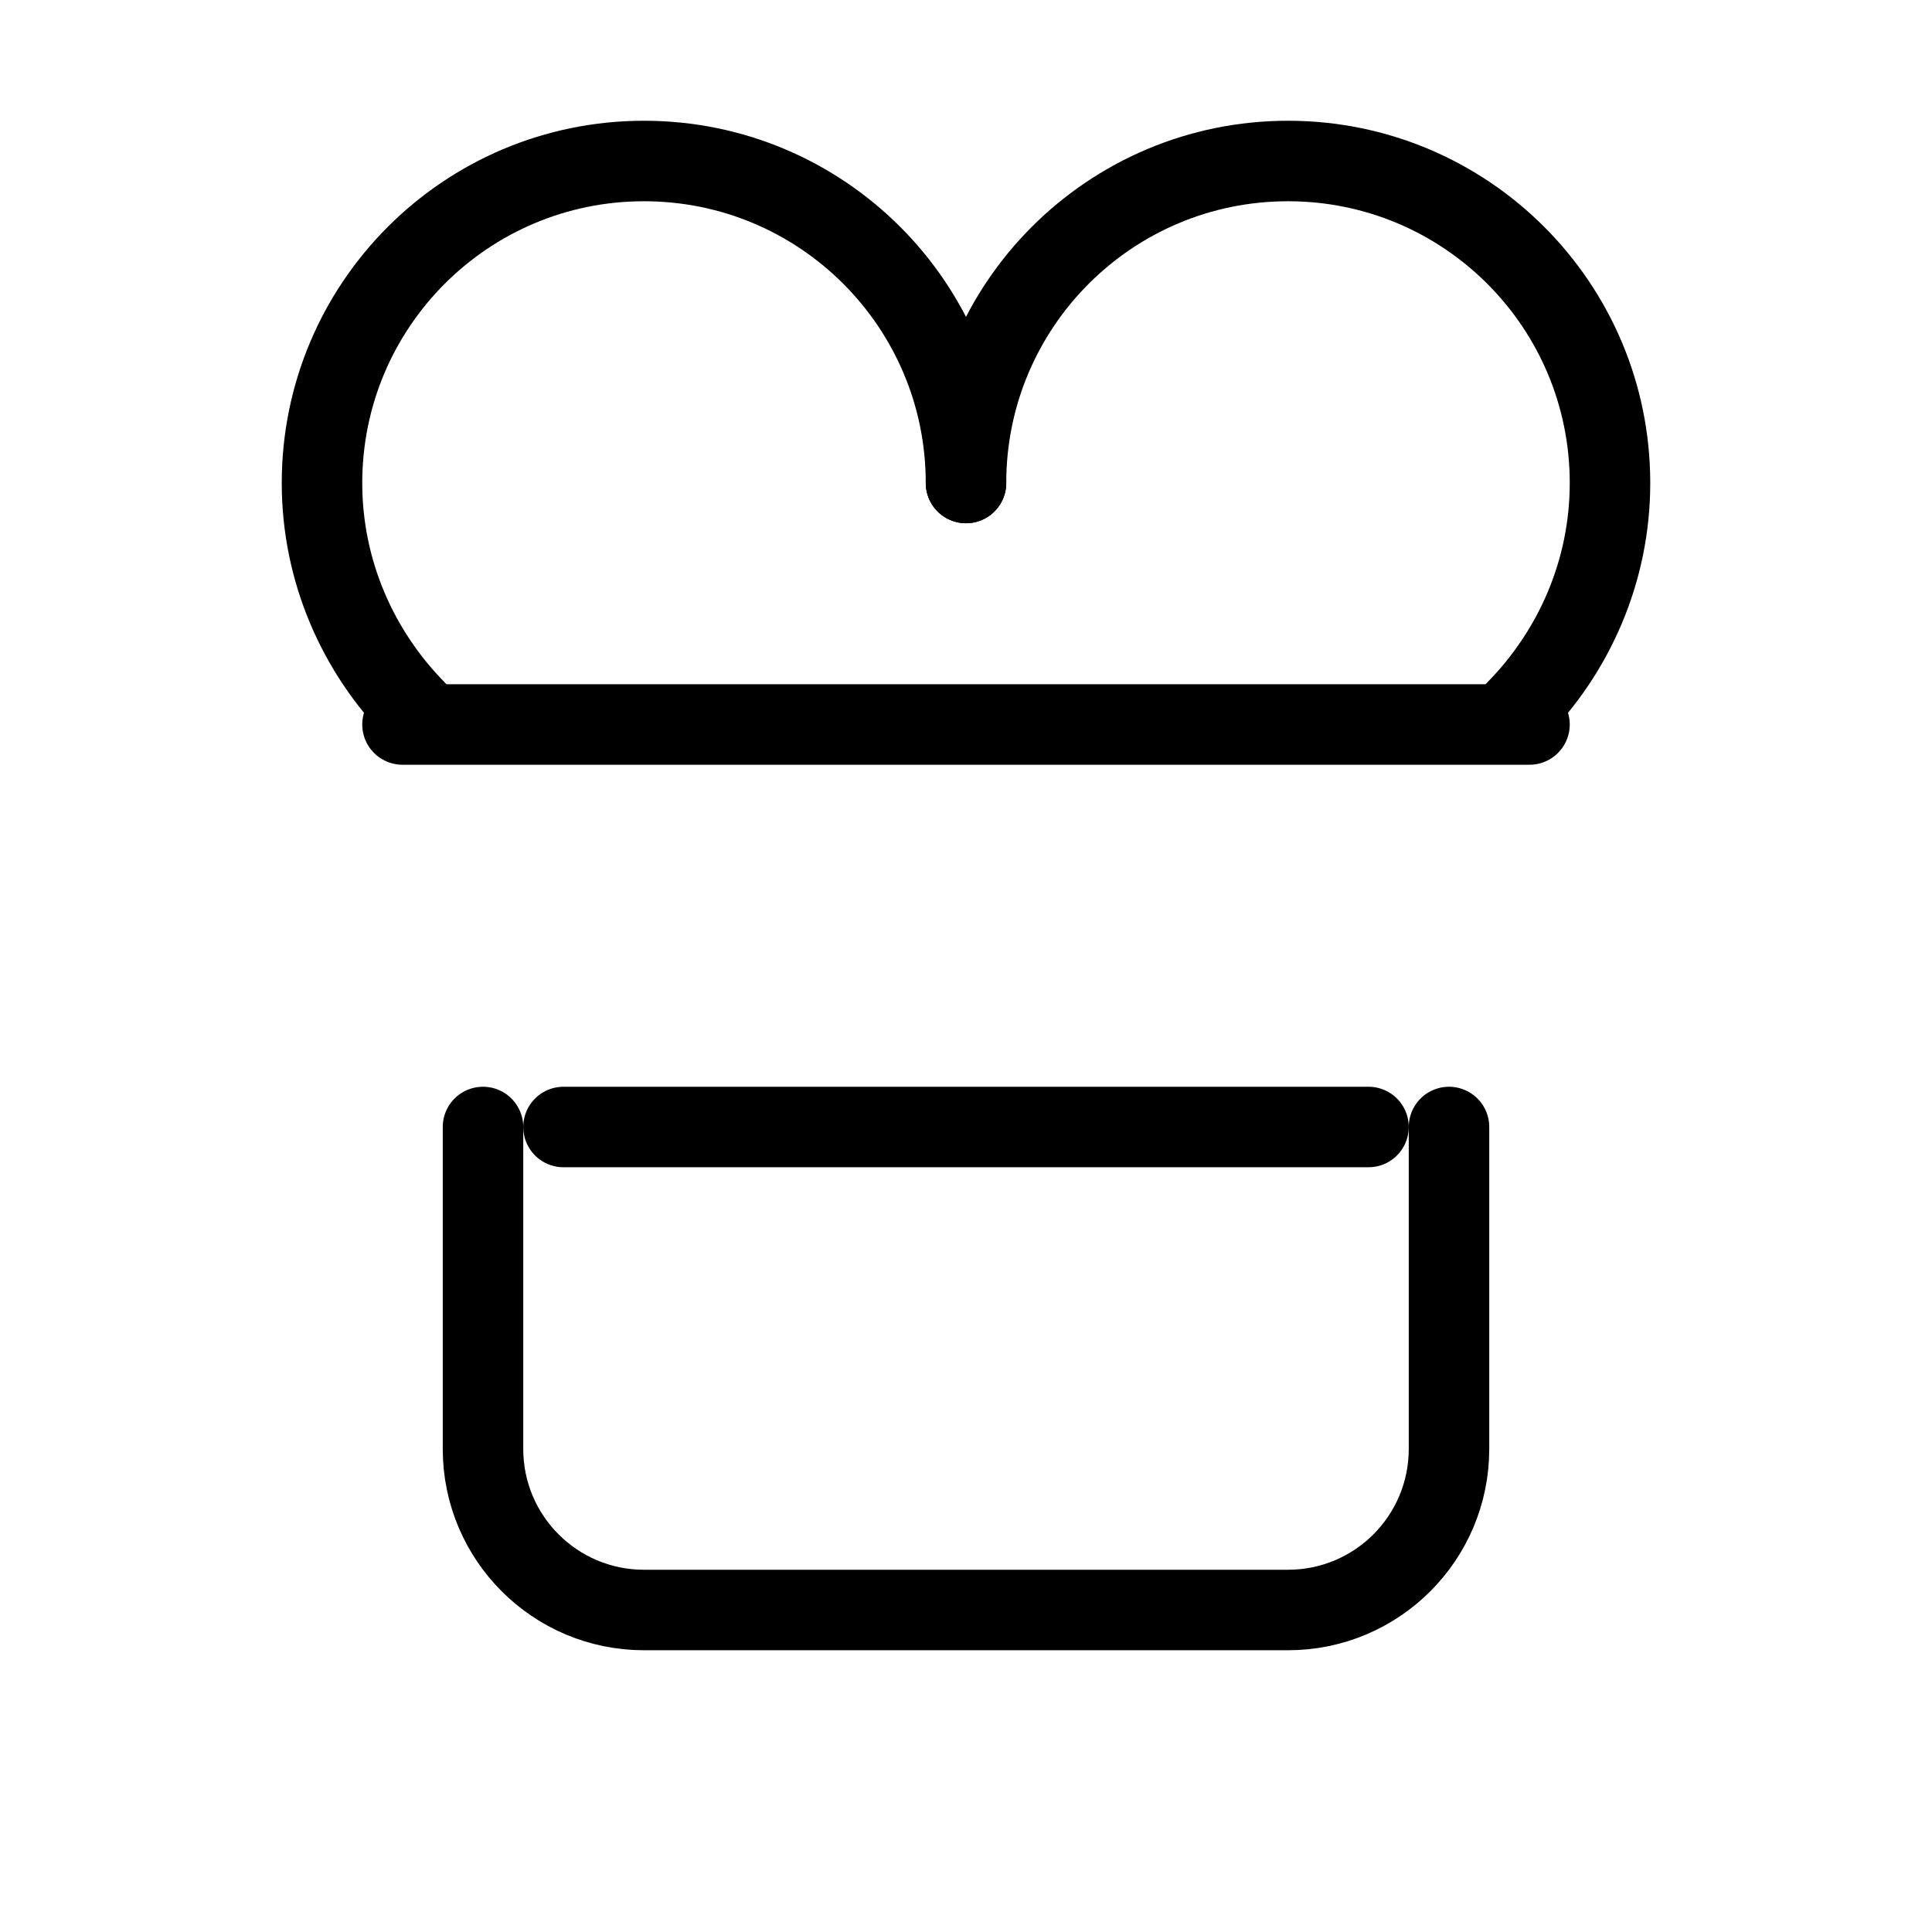
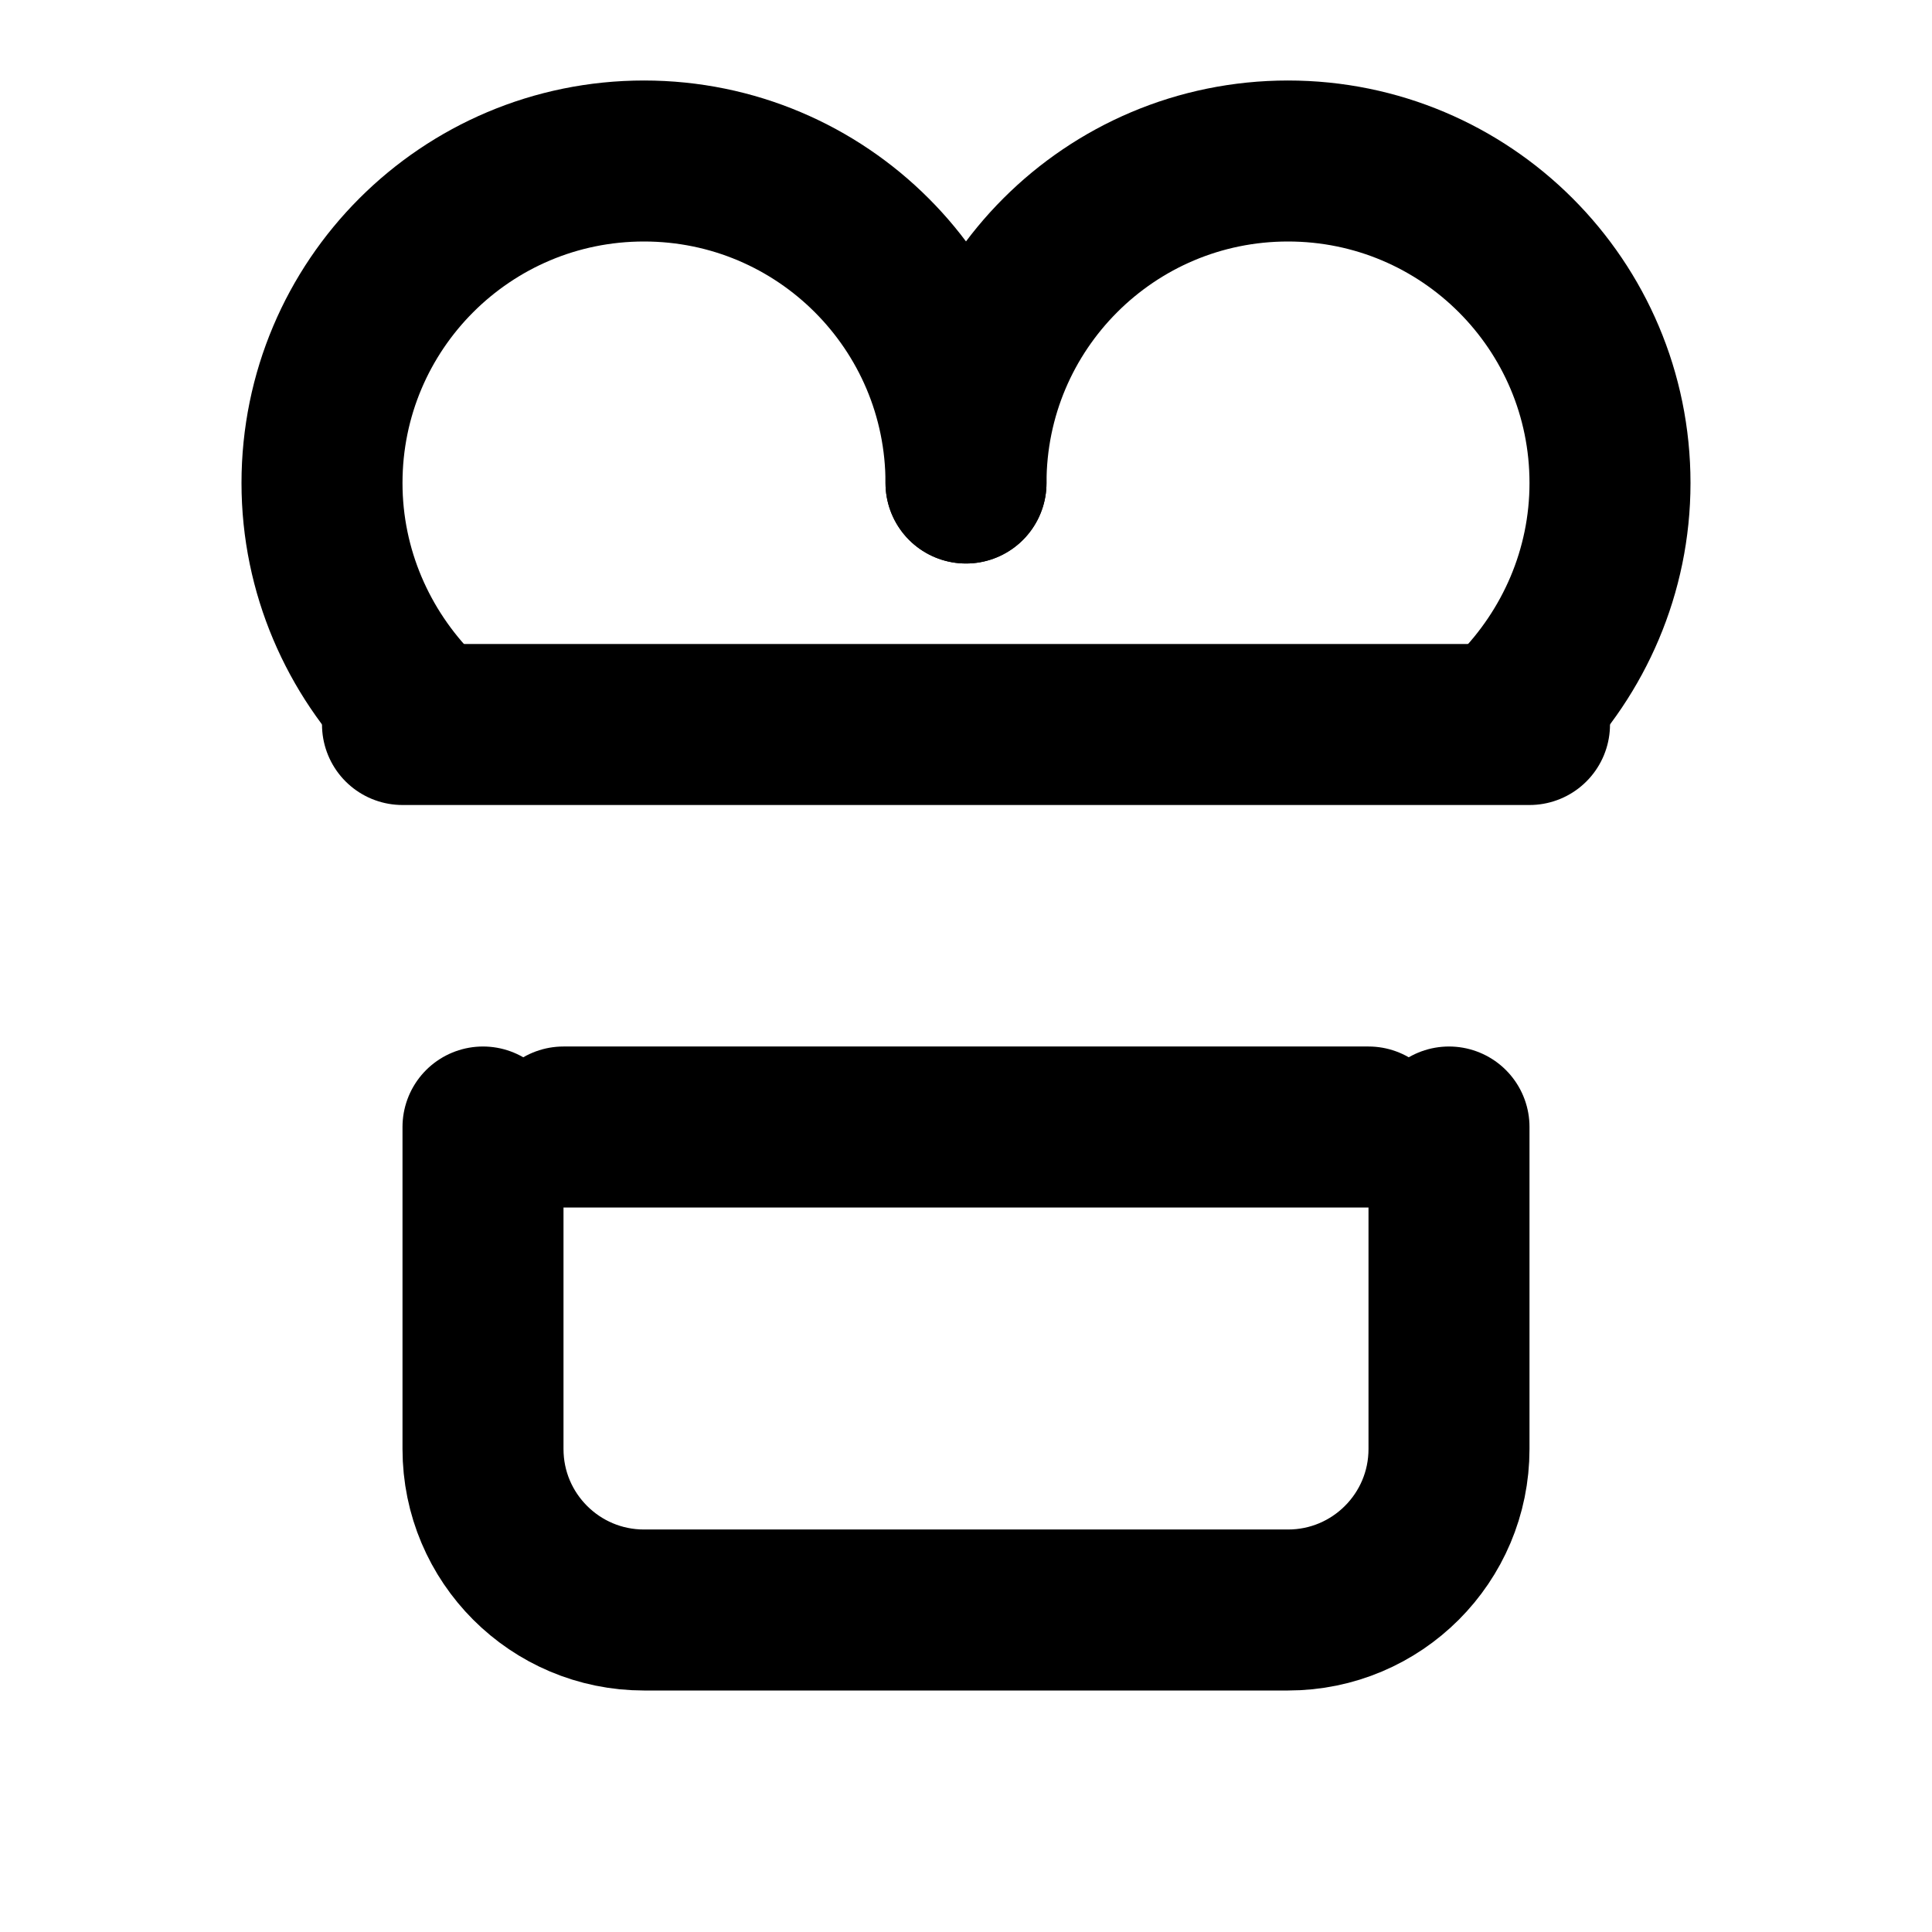
- <svg xmlns="http://www.w3.org/2000/svg" width="24" height="24" viewBox="0 0 24 24" fill="none" stroke="currentColor" stroke-width="1" stroke-linecap="round" stroke-linejoin="round">
+ <svg xmlns="http://www.w3.org/2000/svg" width="22" height="22" viewBox="0 0 24 24" fill="none" stroke="currentColor" stroke-width="2" stroke-linecap="round" stroke-linejoin="round">
  <path d="M6 14v4a2 2 0 0 0 2 2h8a2 2 0 0 0 2-2v-4" />
  <path d="M7 14h10" />
  <path d="M12 6c0-2.21-1.79-4-4-4S4 3.79 4 6c0 1.1.45 2.1 1.17 2.83" />
  <path d="M12 6c0-2.21 1.79-4 4-4s4 1.79 4 4c0 1.1-.45 2.1-1.17 2.83" />
  <path d="M5 9h14" />
</svg>
